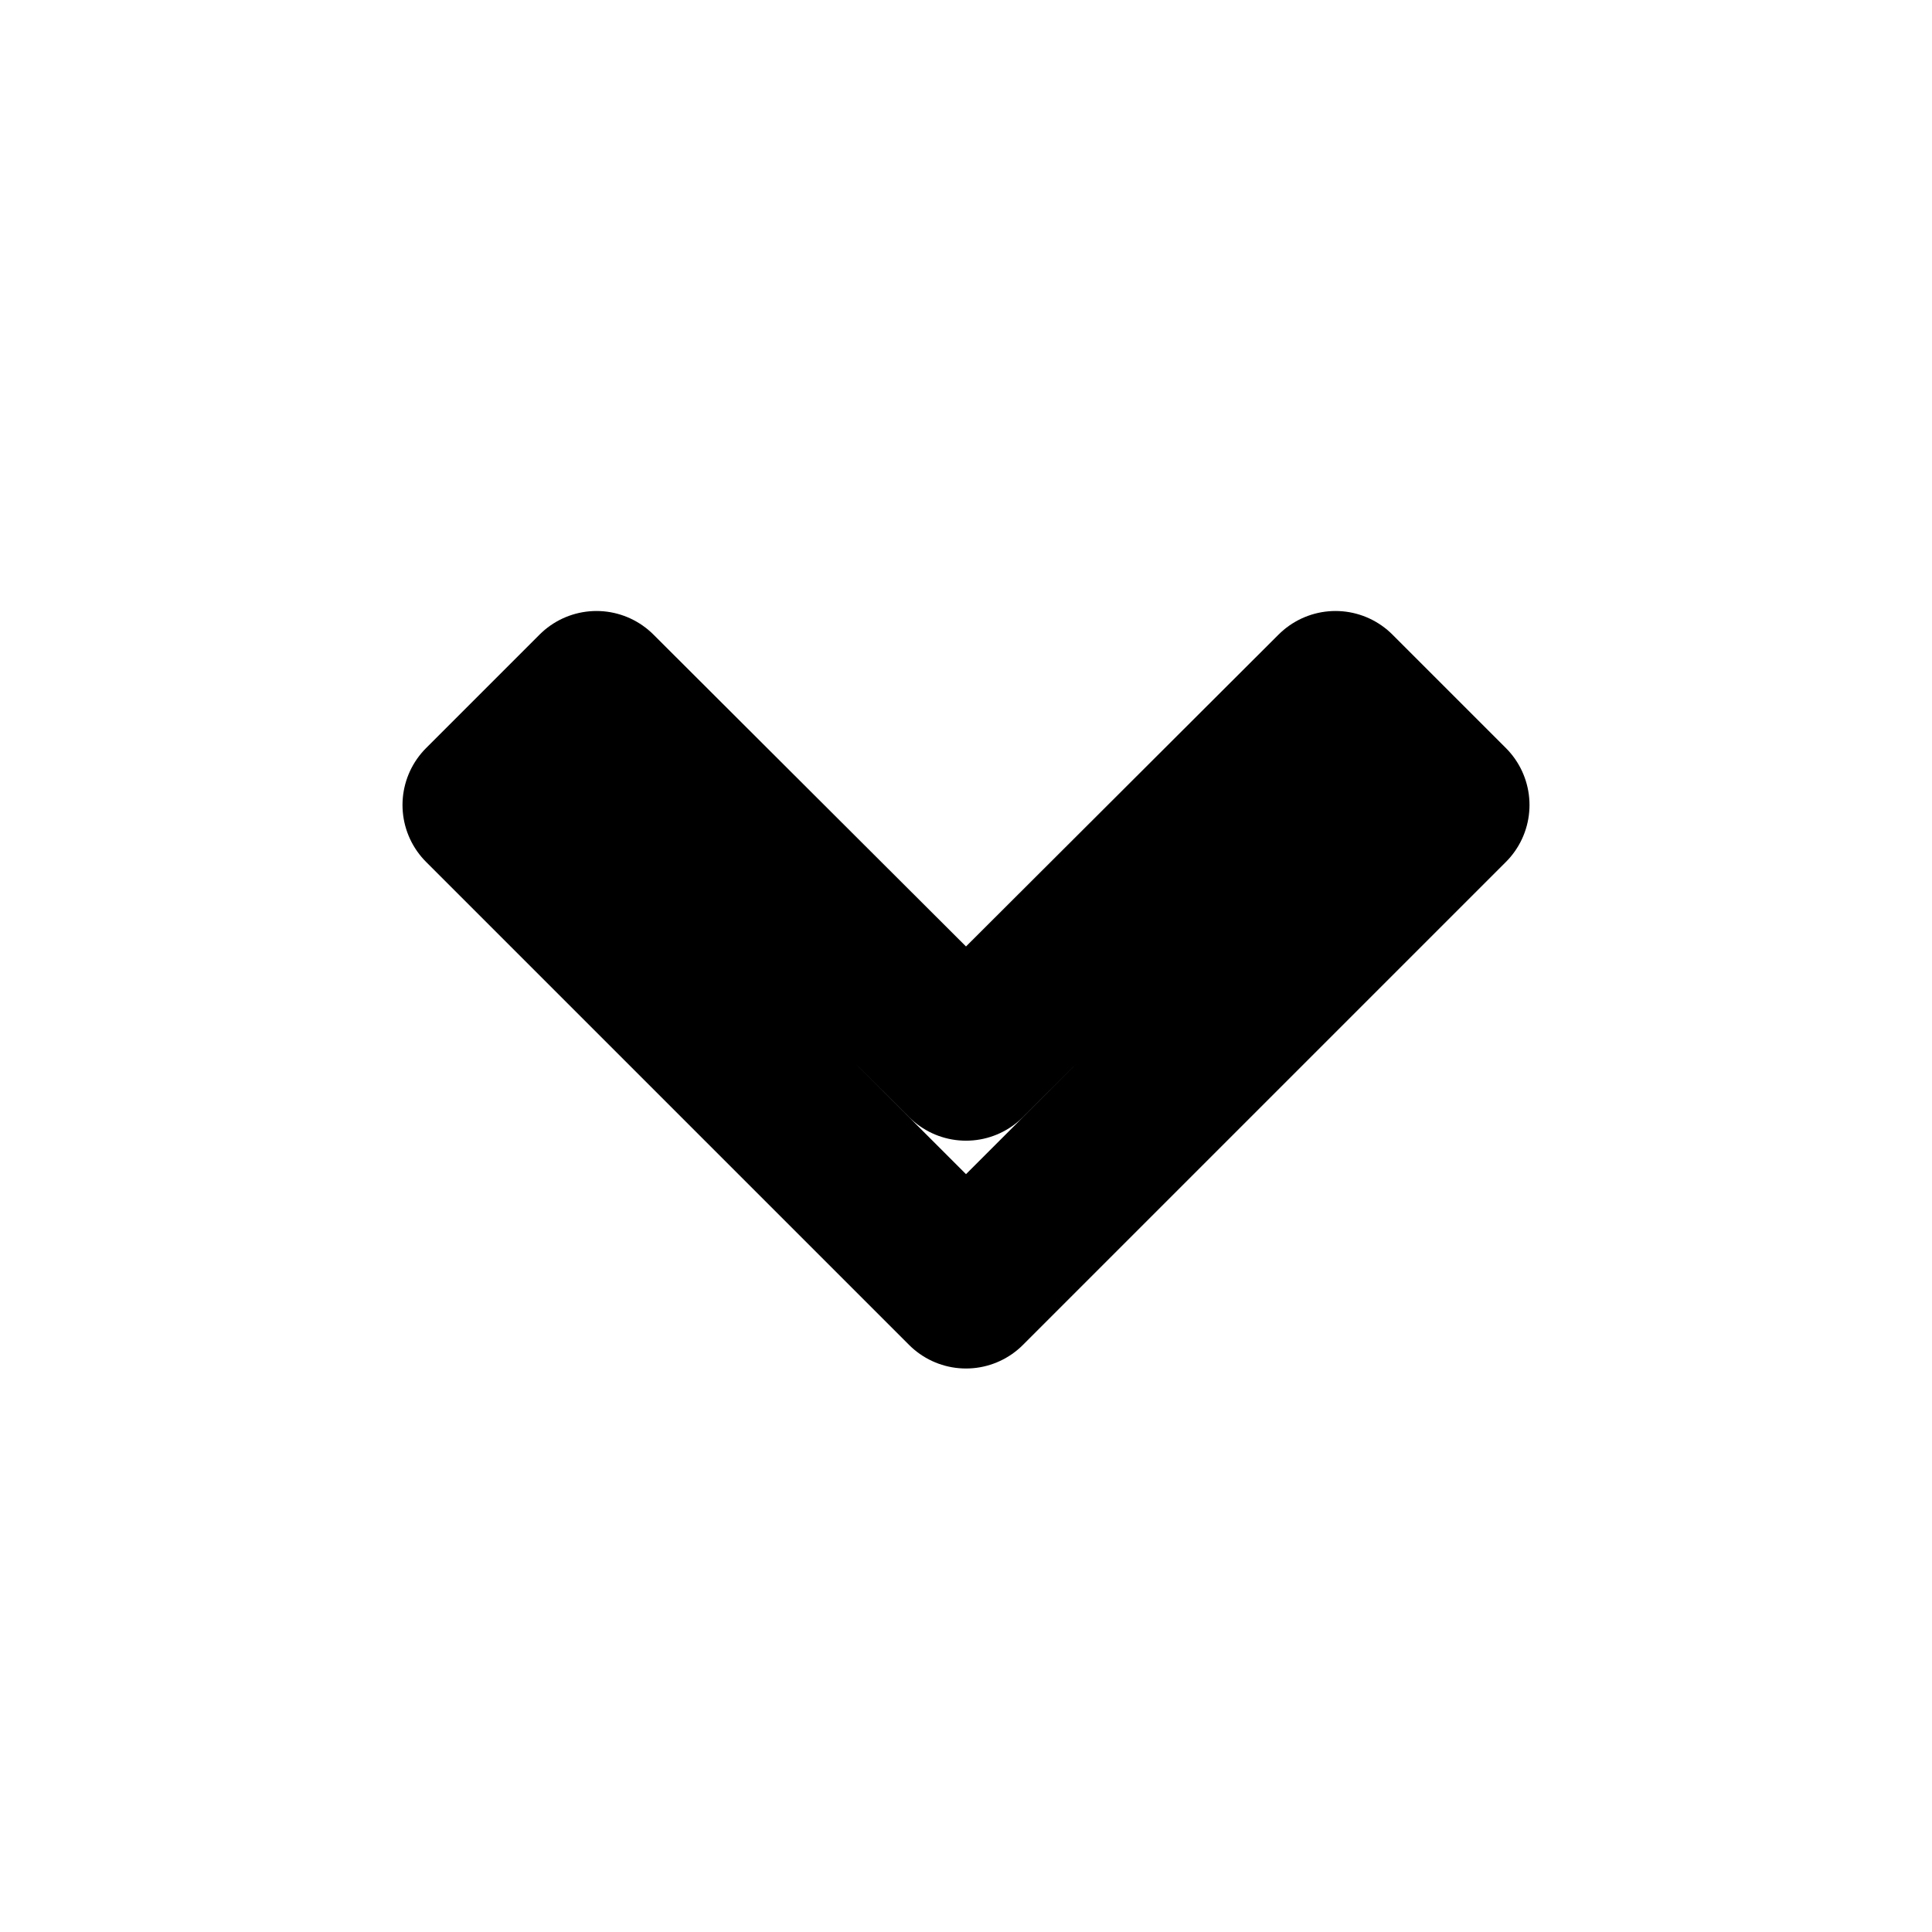
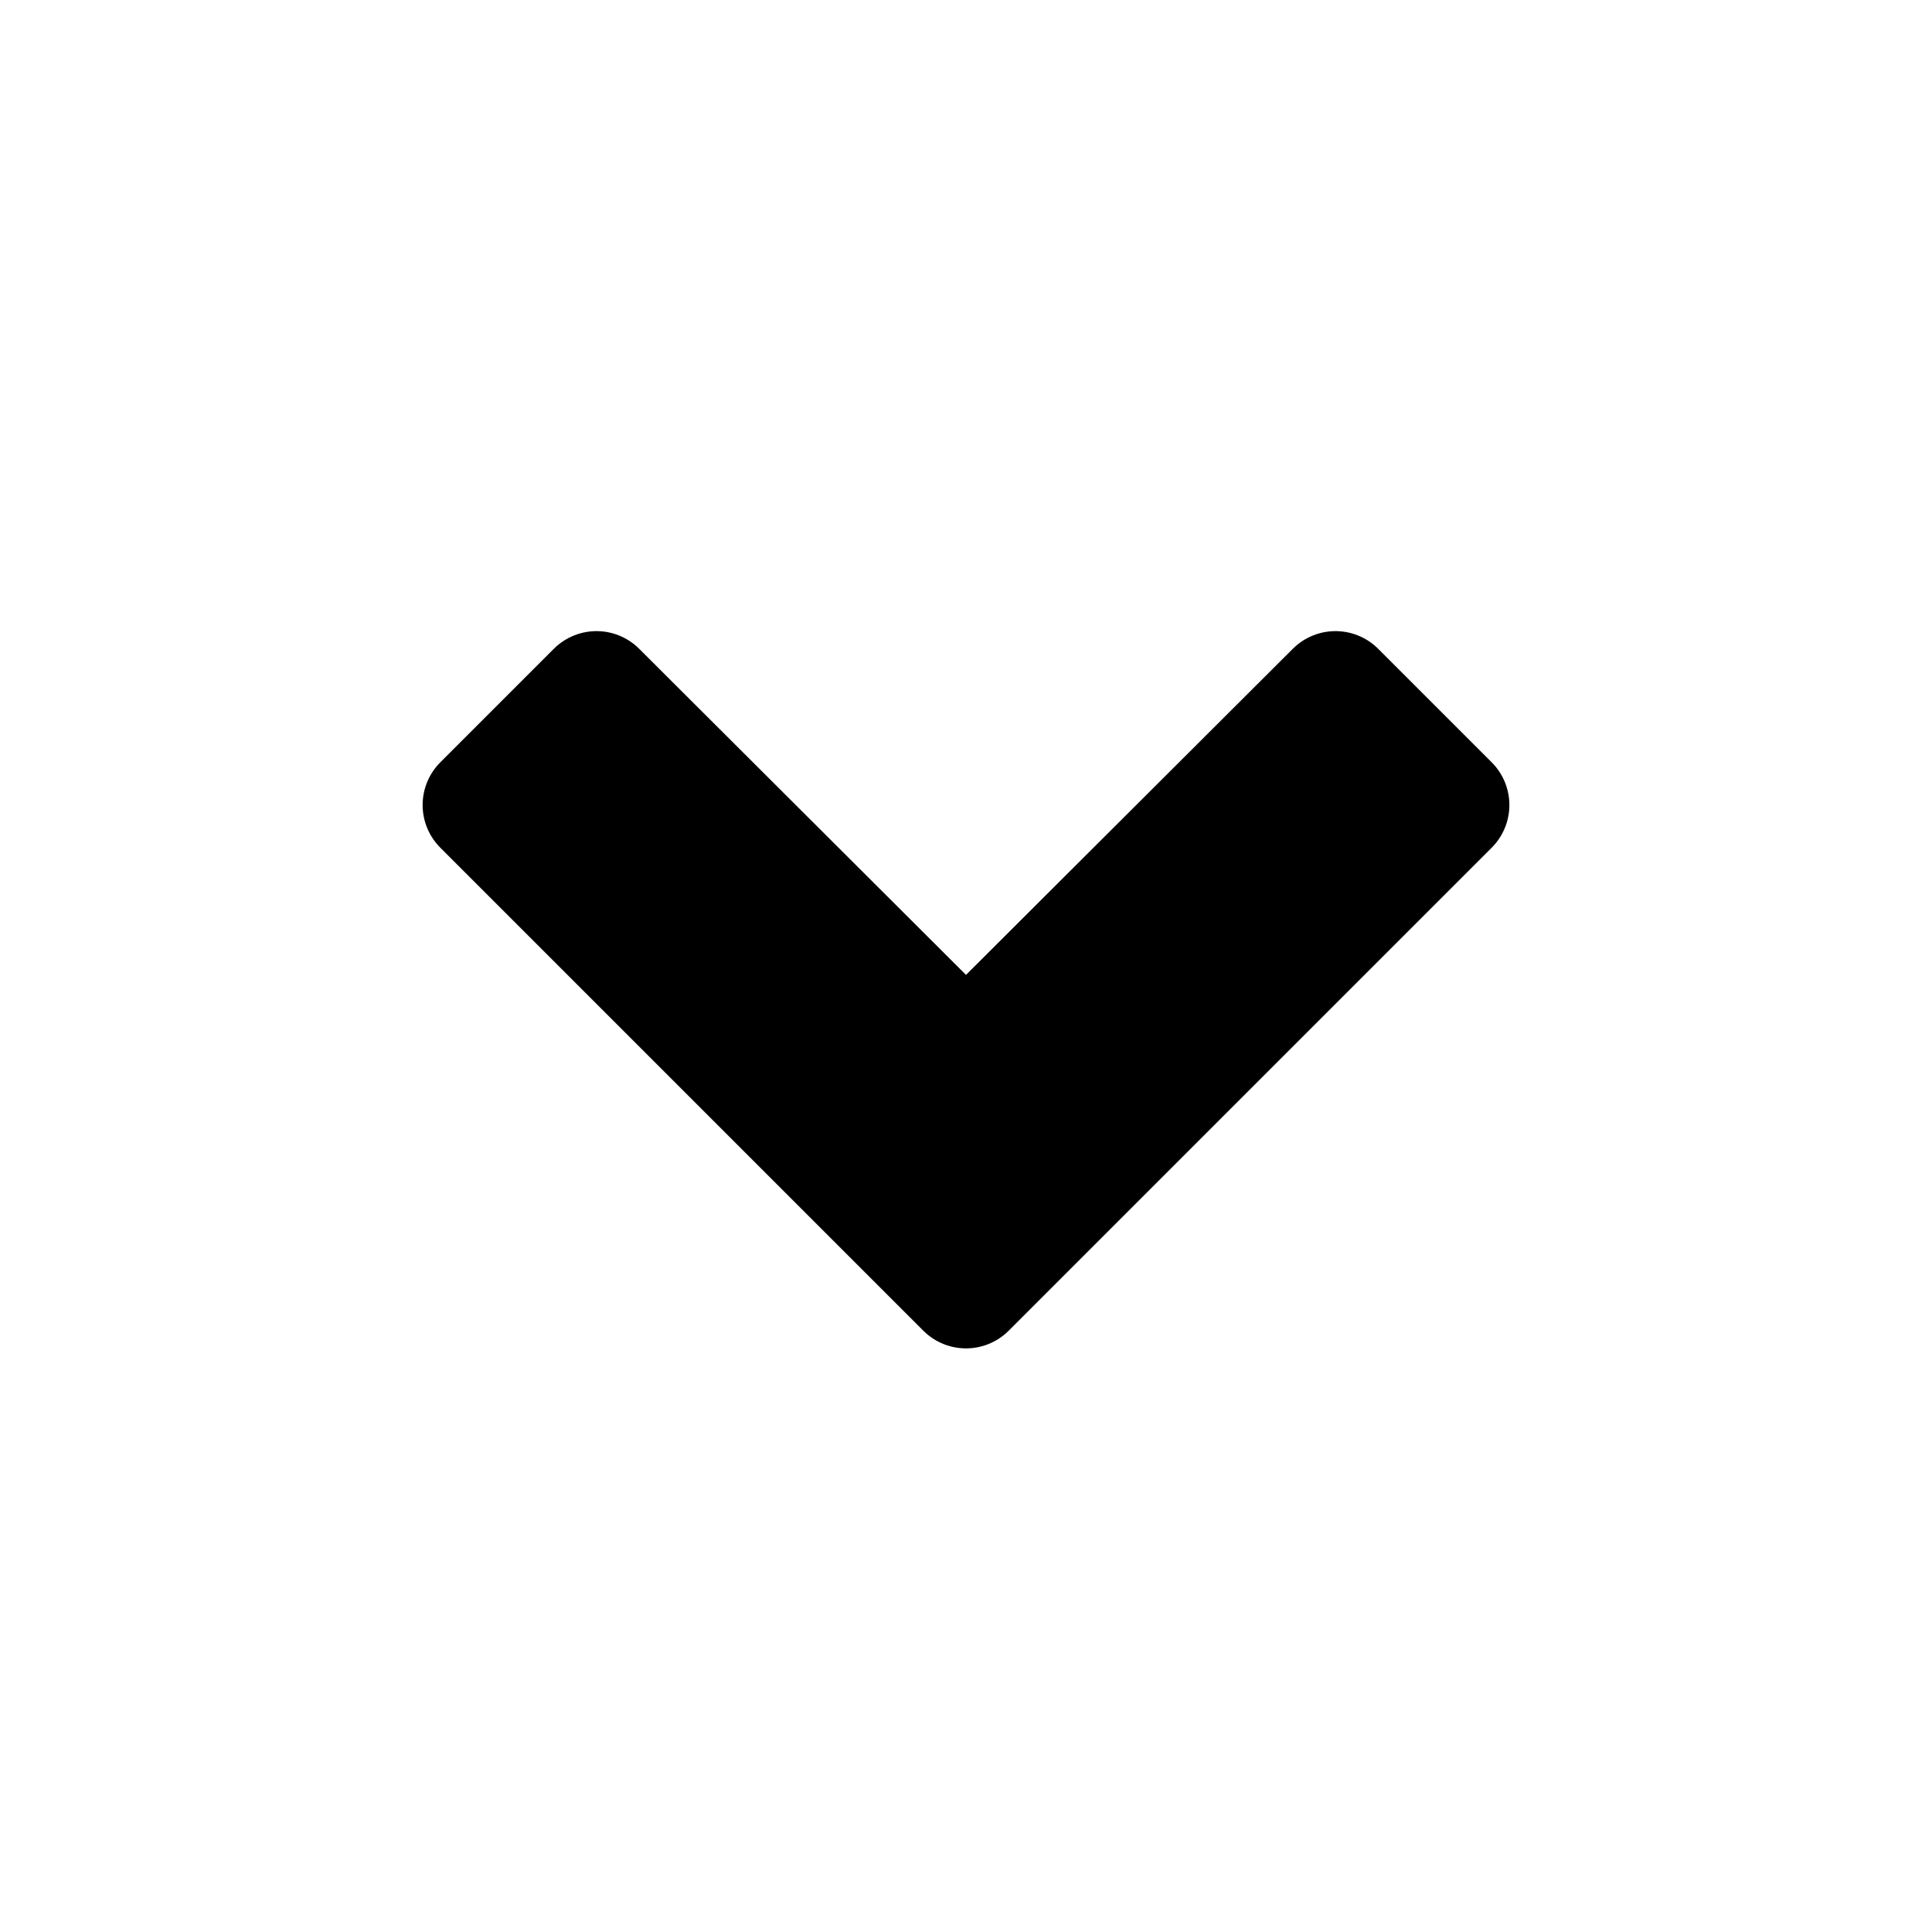
- <svg xmlns="http://www.w3.org/2000/svg" viewBox="0 0 24 24" width="24" height="24">
-   <path d="M7.41 8.59L12 13.17l4.59-4.58L18 10l-6 6-6-6 1.41-1.41z" fill="none" stroke="currentColor" stroke-width="2" stroke-linecap="round" stroke-linejoin="round" />
+ <svg xmlns="http://www.w3.org/2000/svg" viewBox="0 0 24 24">
+   <path d="M7.41 8.59L12 13.17l4.59-4.58L18 10l-6 6-6-6 1.41-1.41z" fill="currentColor" stroke="currentColor" stroke-width="1.5" stroke-linecap="round" stroke-linejoin="round" />
</svg>
